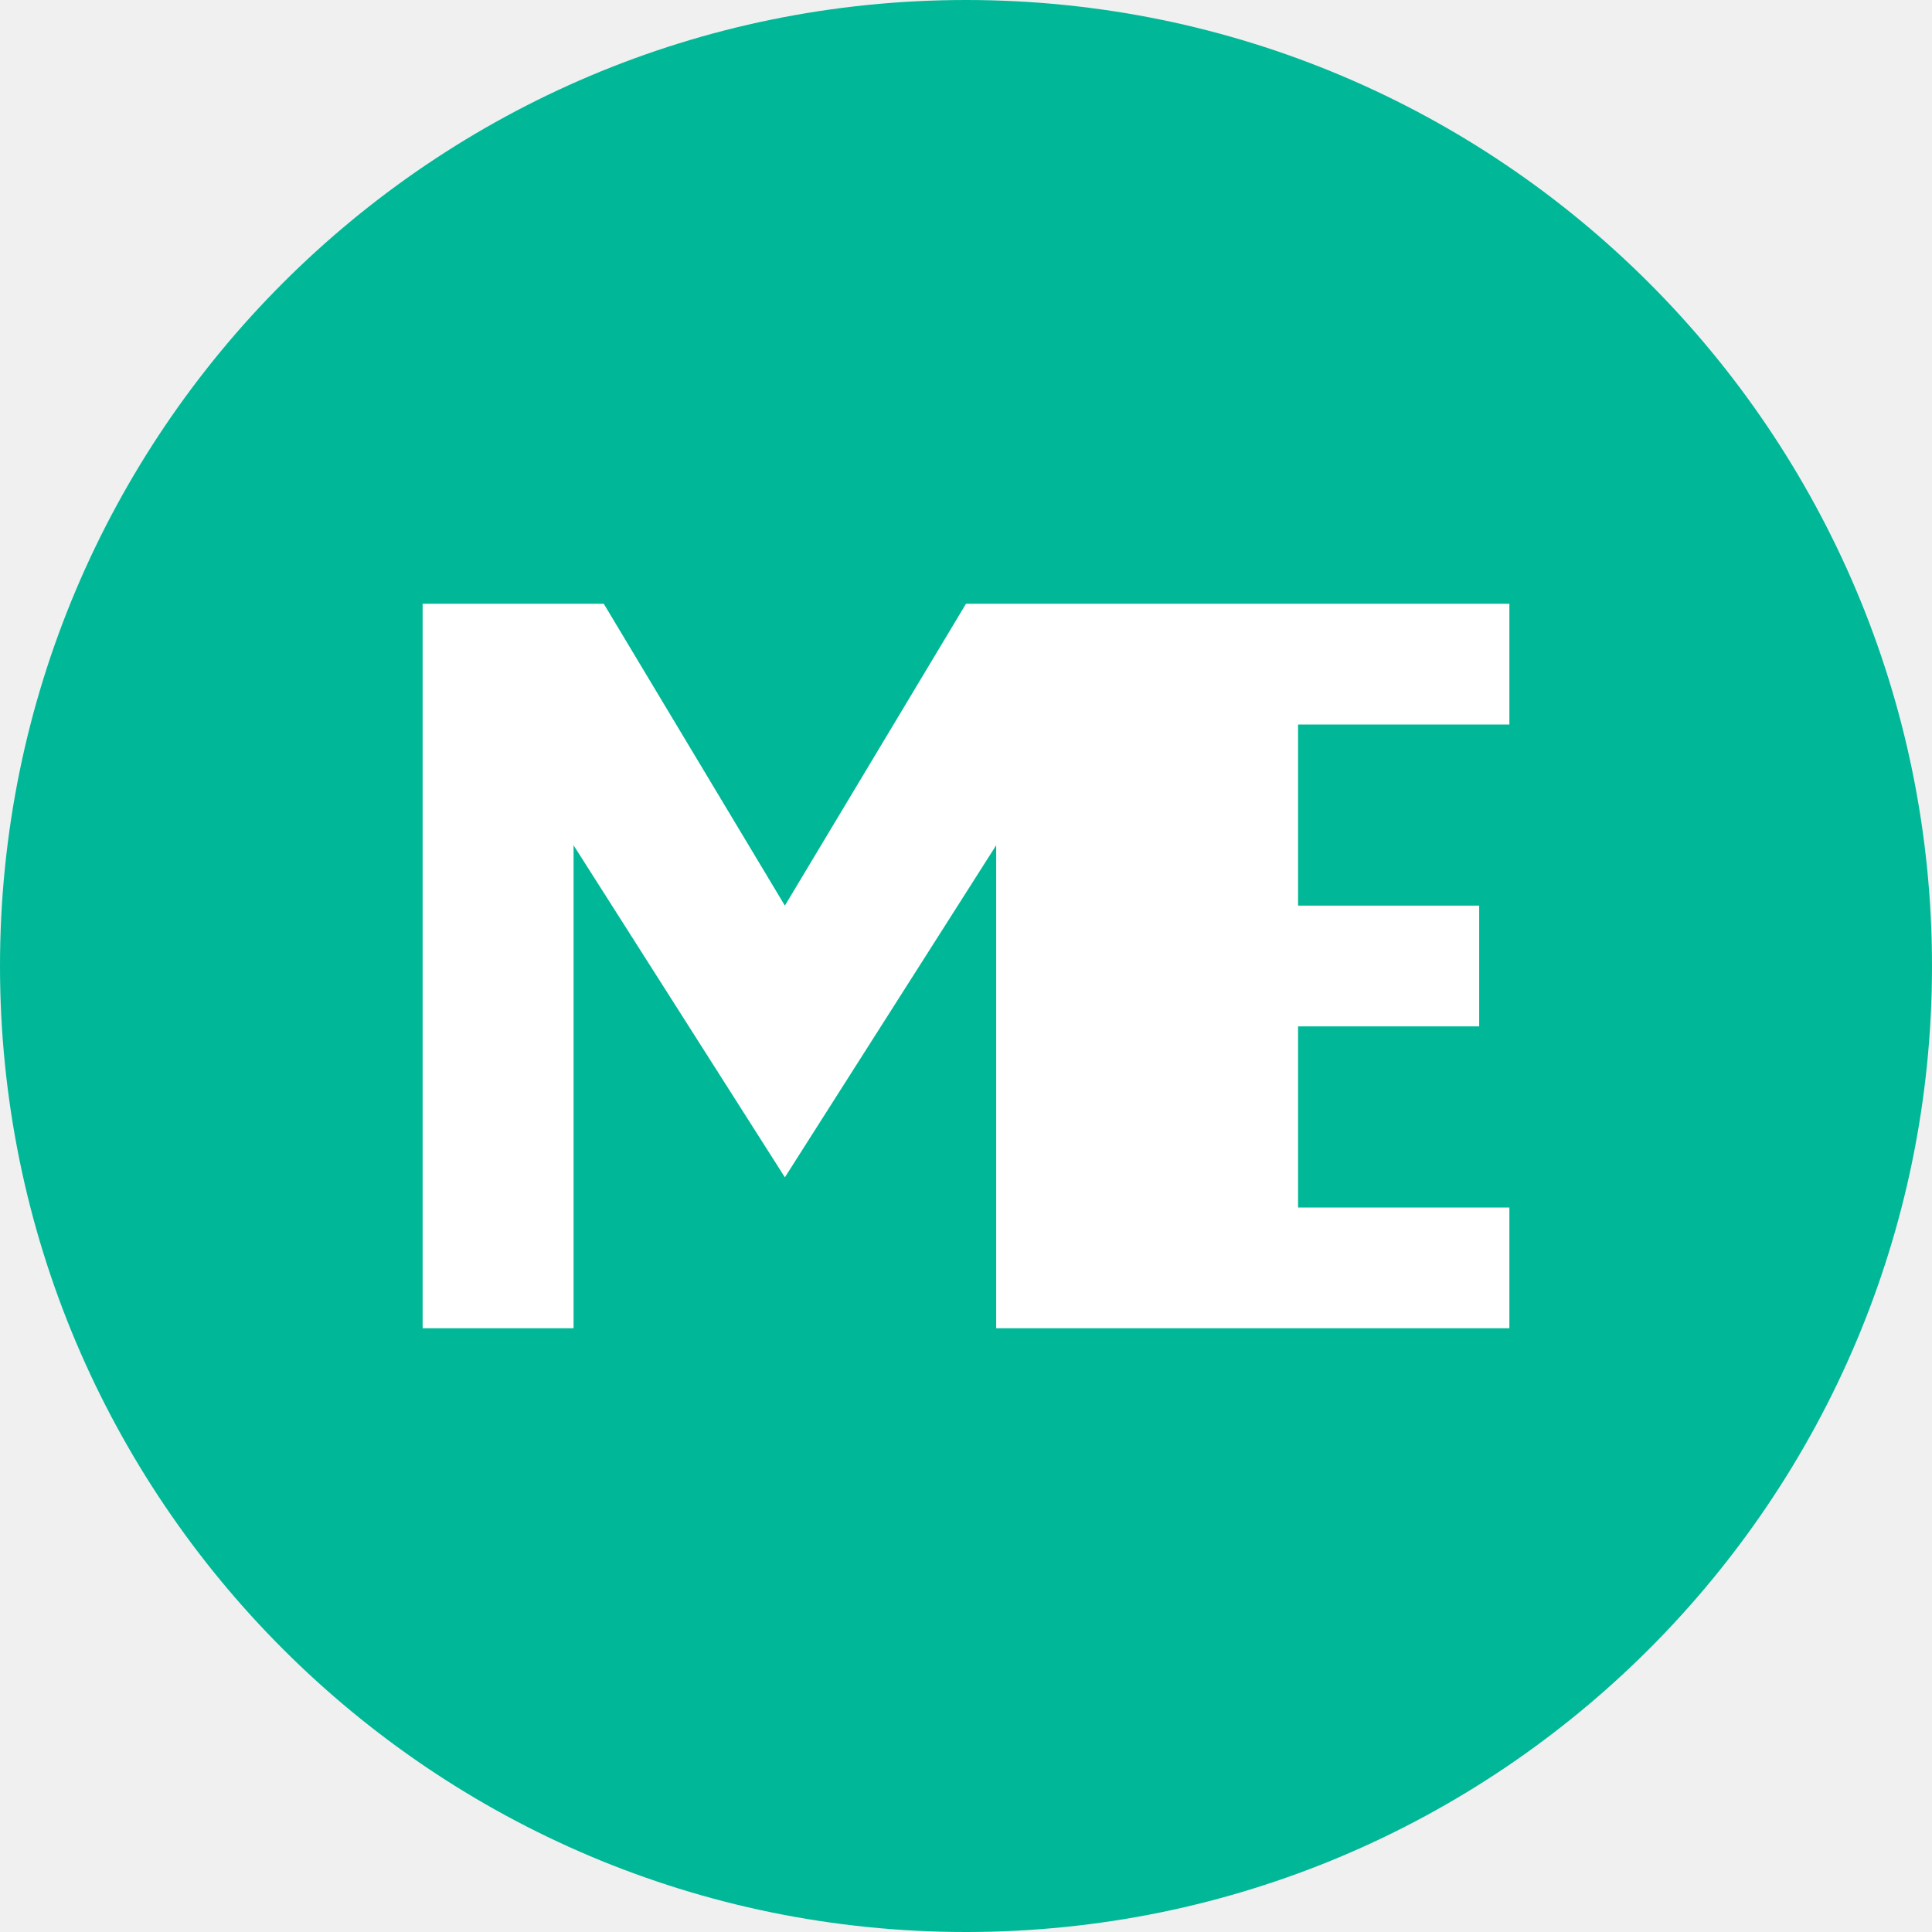
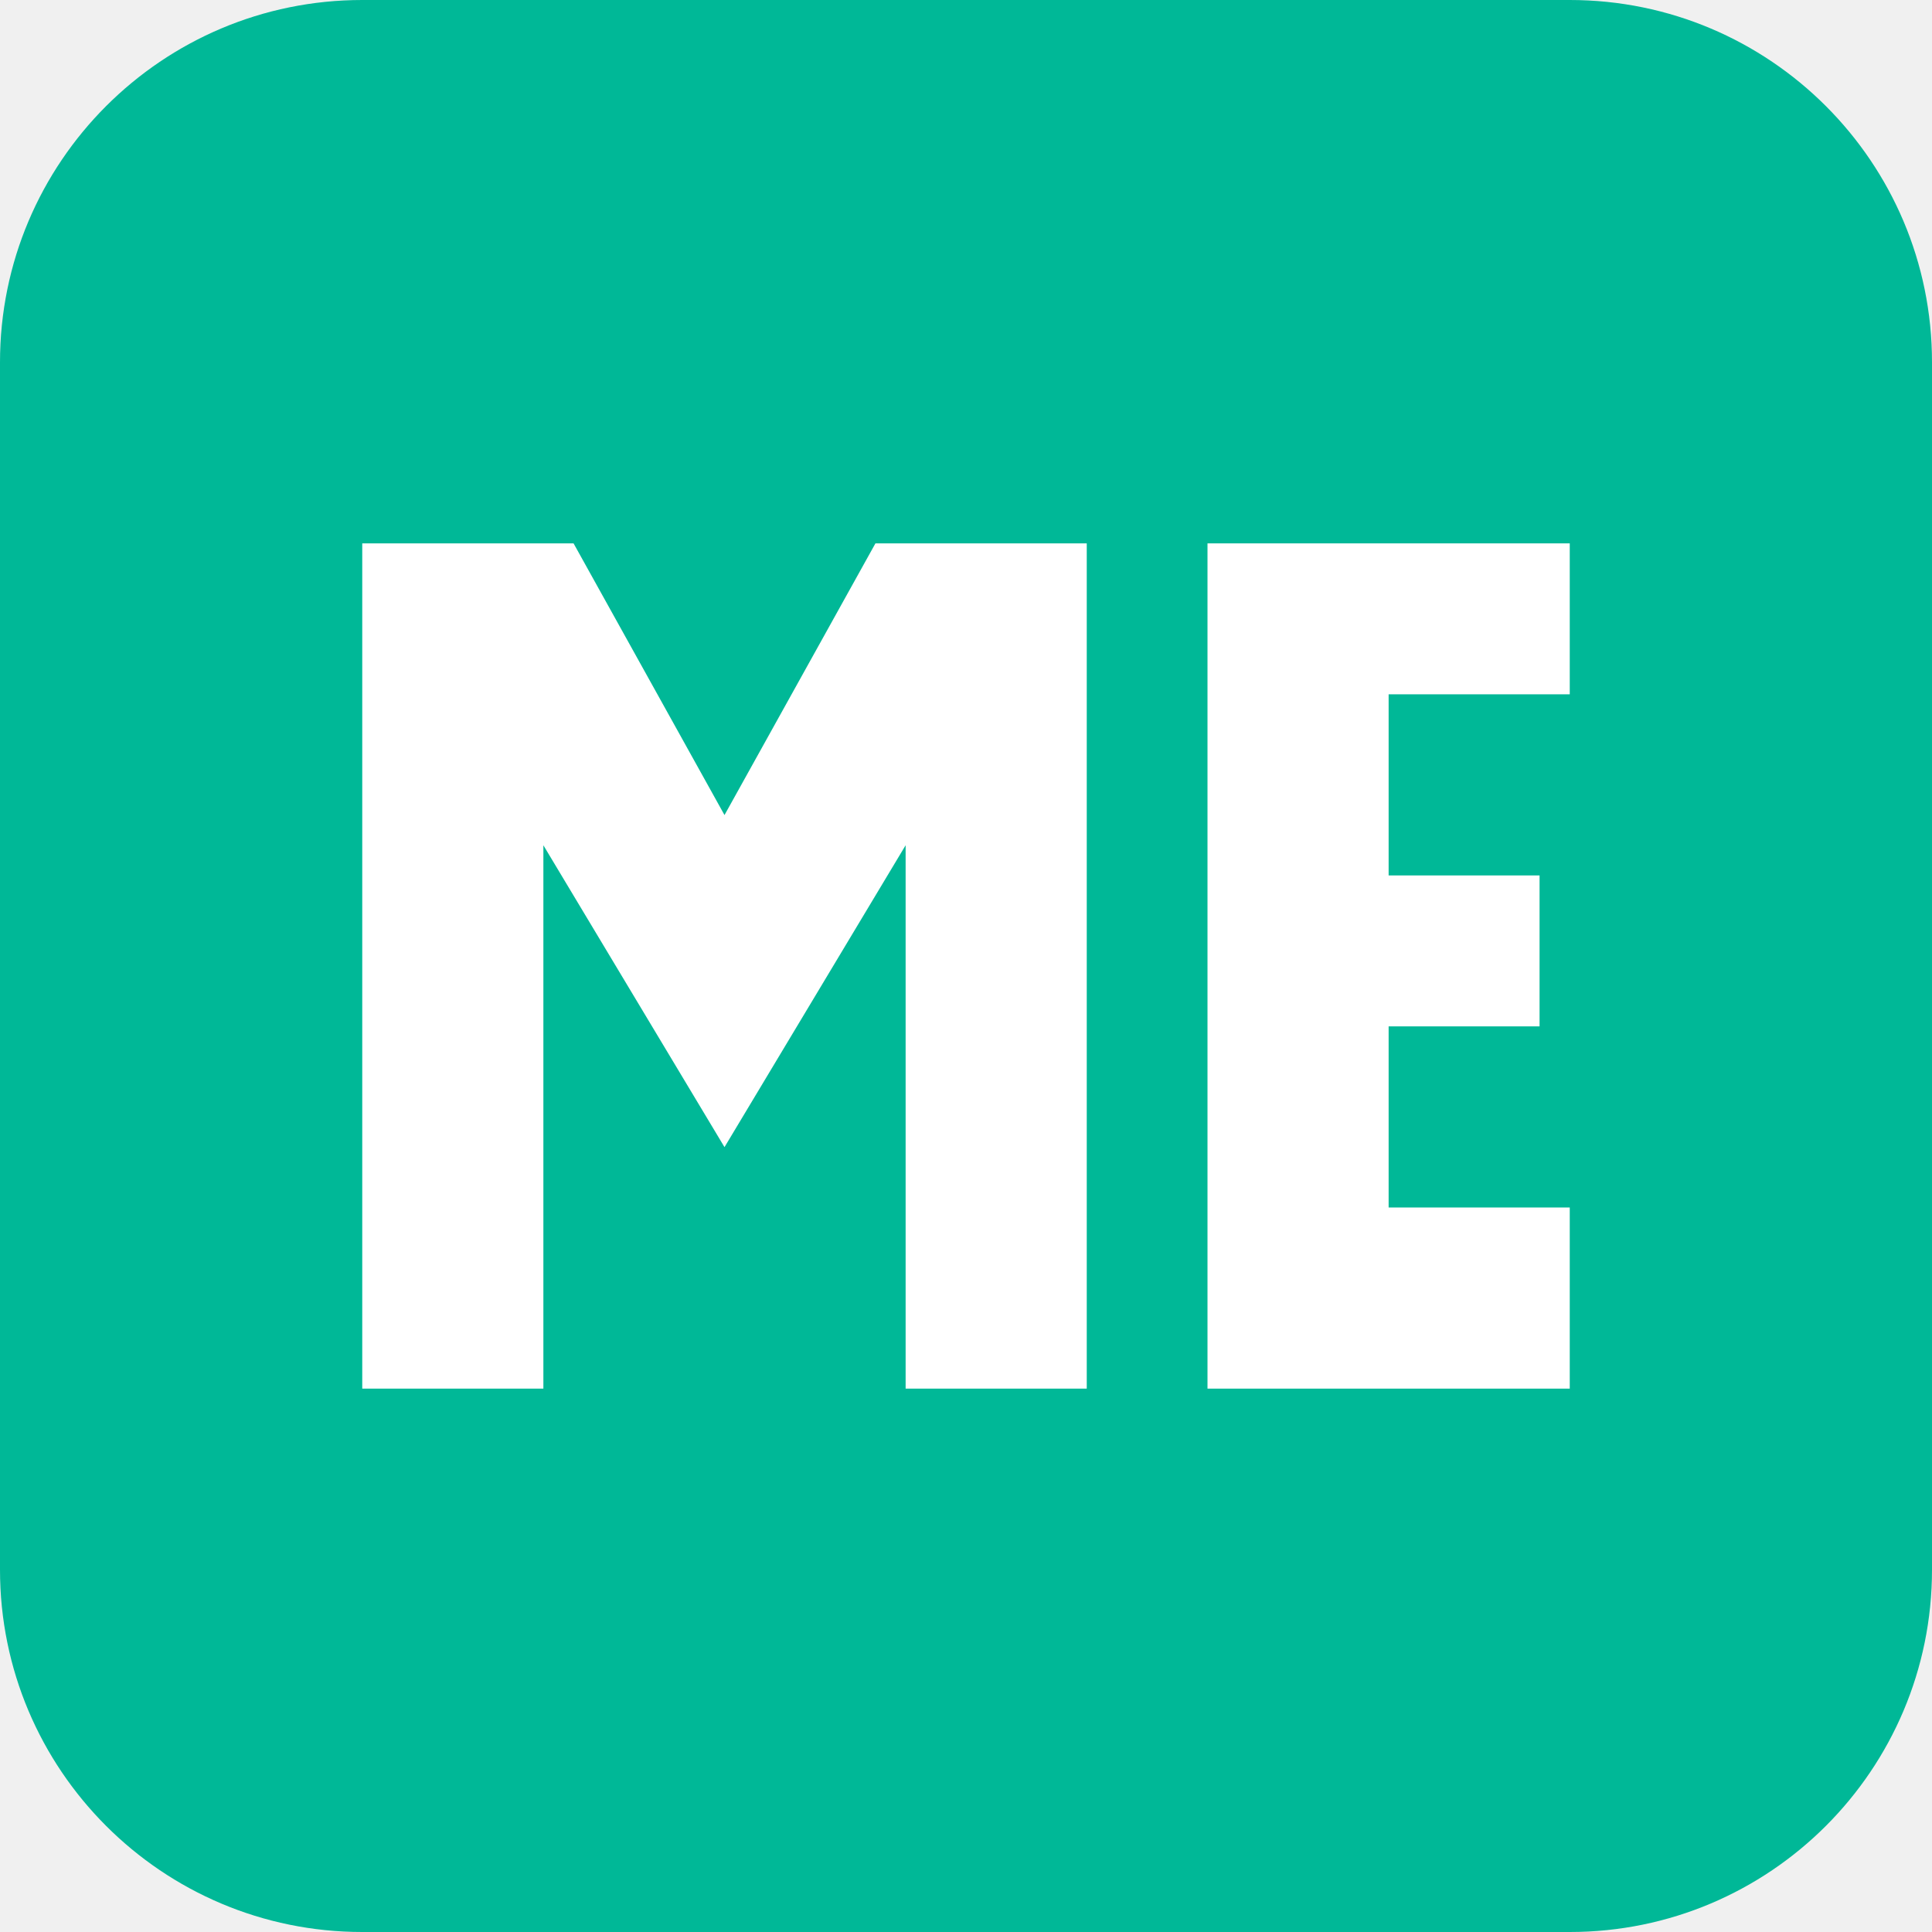
- <svg xmlns="http://www.w3.org/2000/svg" viewBox="0 0 32 32" fill="none">
-   <circle cx="16" cy="16" r="16" fill="#00B897" />
-   <path d="M7 10h3l3 5 3-5h3v12h-2.5v-8l-3.5 5.5L9.5 14v8H7V10zm12 0h6v2h-3.5v3h3v2h-3v3h3.5v2h-6V10z" fill="white" />
+ <svg xmlns="http://www.w3.org/2000/svg" viewBox="0 0 32 32">
+   <rect width="32" height="32" rx="6" fill="#00B897" />
+   <path d="M6 9h3.5l2.5 4.5L14.5 9H18v14h-3v-9l-3 5-3-5v9H6V9z" fill="#ffffff" />
+   <path d="M20 9h6v2.5h-3v3h2.5v2.5H23v3h3V23h-6V9z" fill="#ffffff" />
</svg>
